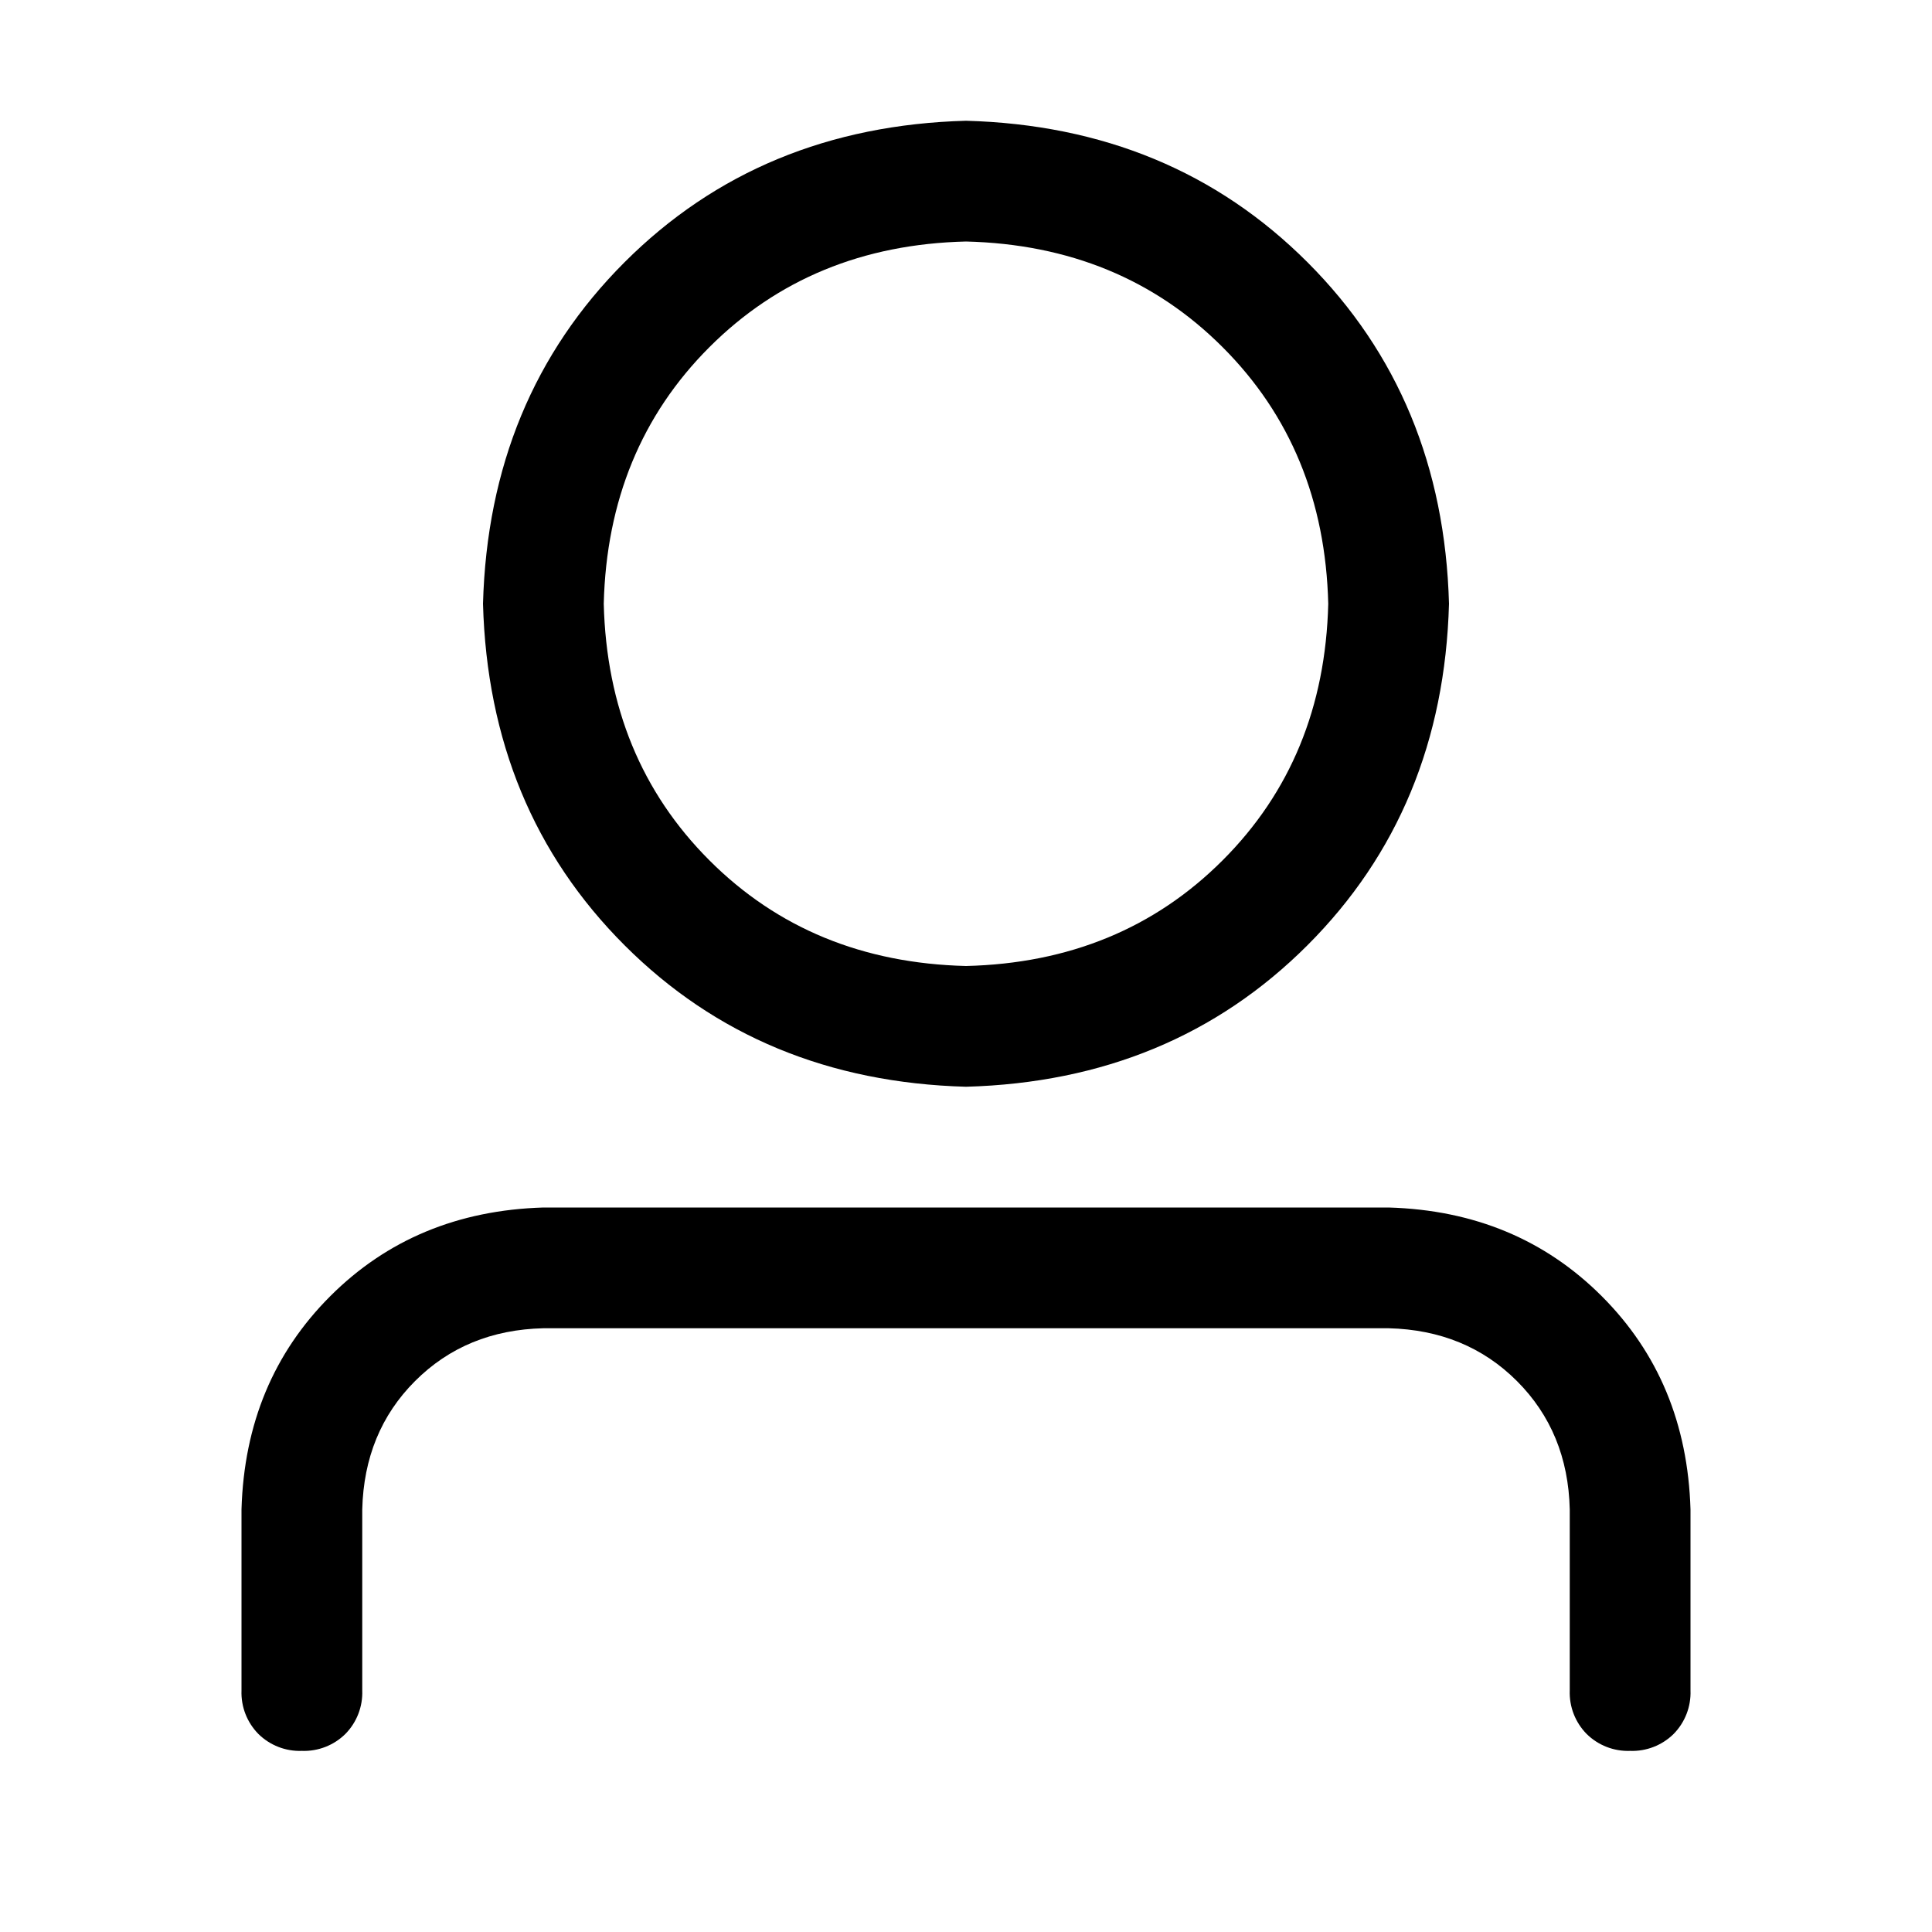
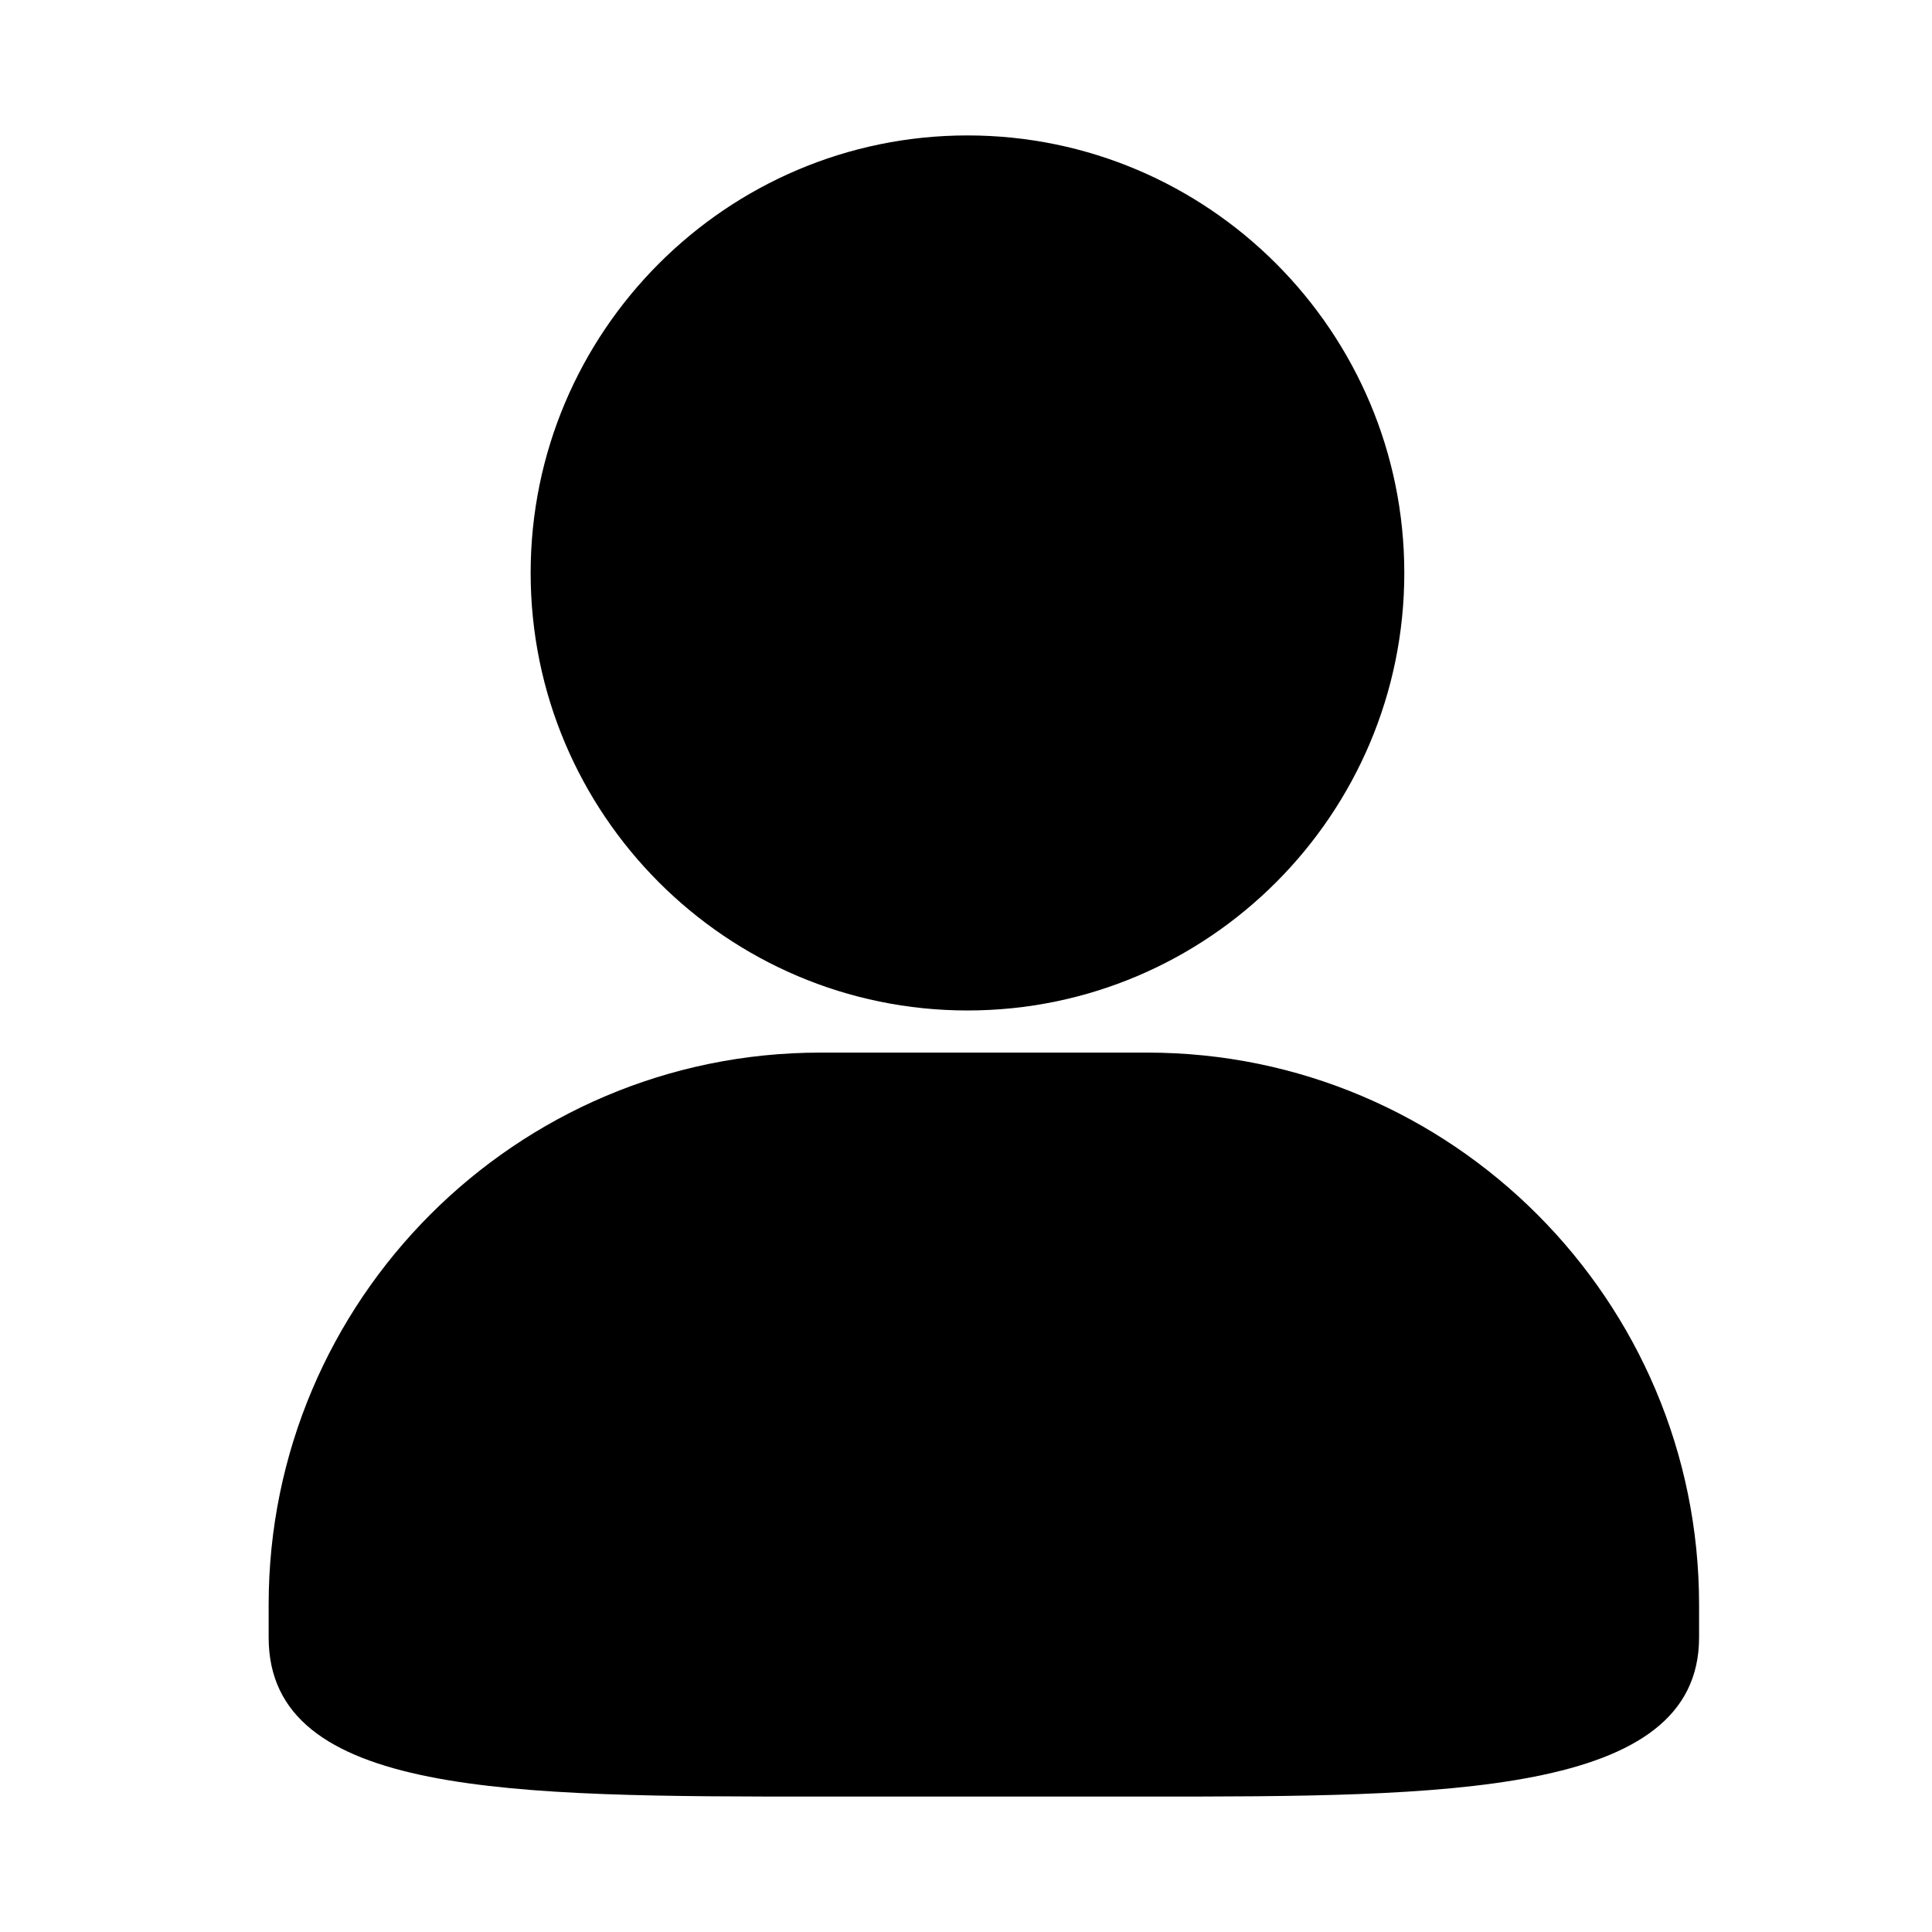
- <svg xmlns="http://www.w3.org/2000/svg" t="1654141125909" class="icon" viewBox="0 0 1024 1024" version="1.1" p-id="11665" width="200" height="200">
+ <svg xmlns="http://www.w3.org/2000/svg" t="1659110904339" class="icon" viewBox="0 0 1024 1024" version="1.1" p-id="25354" width="200" height="200">
  <defs>
    <style type="text/css">@font-face { font-family: feedback-iconfont; src: url("//at.alicdn.com/t/font_1031158_u69w8yhxdu.woff2?t=1630033759944") format("woff2"), url("//at.alicdn.com/t/font_1031158_u69w8yhxdu.woff?t=1630033759944") format("woff"), url("//at.alicdn.com/t/font_1031158_u69w8yhxdu.ttf?t=1630033759944") format("truetype"); }
</style>
  </defs>
-   <path d="M512 512c54.656-1.323 100.011-20.011 136.021-56.021 35.968-35.968 54.613-81.28 55.979-135.979-1.365-54.699-20.011-100.011-56.021-136.021C612.053 148.053 566.741 129.365 512 128c-54.656 1.323-100.011 20.011-136.021 56.021C340.053 219.947 321.365 265.301 320 320c1.365 54.656 20.011 100.011 56.021 136.021 35.968 35.968 81.28 54.613 135.979 55.979z m0 64c-72.661-2.005-132.992-27.008-180.992-75.008S258.005 392.661 256 320c2.005-72.661 27.008-132.992 75.008-180.992S439.339 66.005 512 64c72.661 2.005 132.992 27.008 180.992 75.008S765.995 247.339 768 320c-2.005 72.661-27.008 132.992-75.008 180.992S584.661 573.995 512 576z m320 320v-96c-0.64-27.307-9.984-50.005-27.989-68.011-18.005-18.005-40.704-27.307-68.011-27.989H288c-27.307 0.64-50.005 9.984-68.011 27.989-18.005 18.005-27.307 40.704-27.989 68.011V896a31.147 31.147 0 0 1-8.96 23.04 31.147 31.147 0 0 1-23.04 8.96 31.147 31.147 0 0 1-23.04-8.96A31.147 31.147 0 0 1 128 896v-96c1.323-45.355 17.024-82.987 47.019-112.981 29.995-29.995 67.627-45.653 112.981-47.019h448c45.355 1.323 82.987 17.024 112.981 47.019 29.995 29.995 45.653 67.627 47.019 112.981V896a31.147 31.147 0 0 1-8.96 23.04 31.147 31.147 0 0 1-23.04 8.96 31.147 31.147 0 0 1-23.04-8.96 31.147 31.147 0 0 1-8.96-23.04z" p-id="11666" />
+   <path d="M608.188 557.902 434.715 557.902c-161.213 0-292.327 131.238-292.327 292.602l0 17.361c0 84.354 129.017 84.354 292.327 84.354l173.474 0c156.884 0 292.356 0 292.356-84.354l0-17.361C900.545 689.171 769.397 557.902 608.188 557.902L608.188 557.902zM512.785 535.569c127.658 0 231.524-104.015 231.524-231.894 0-127.873-103.866-231.895-231.524-231.895-127.654 0-231.53 104.044-231.53 231.9C281.255 431.526 385.131 535.569 512.785 535.569L512.785 535.569zM512.785 535.569" p-id="25355" />
</svg>
